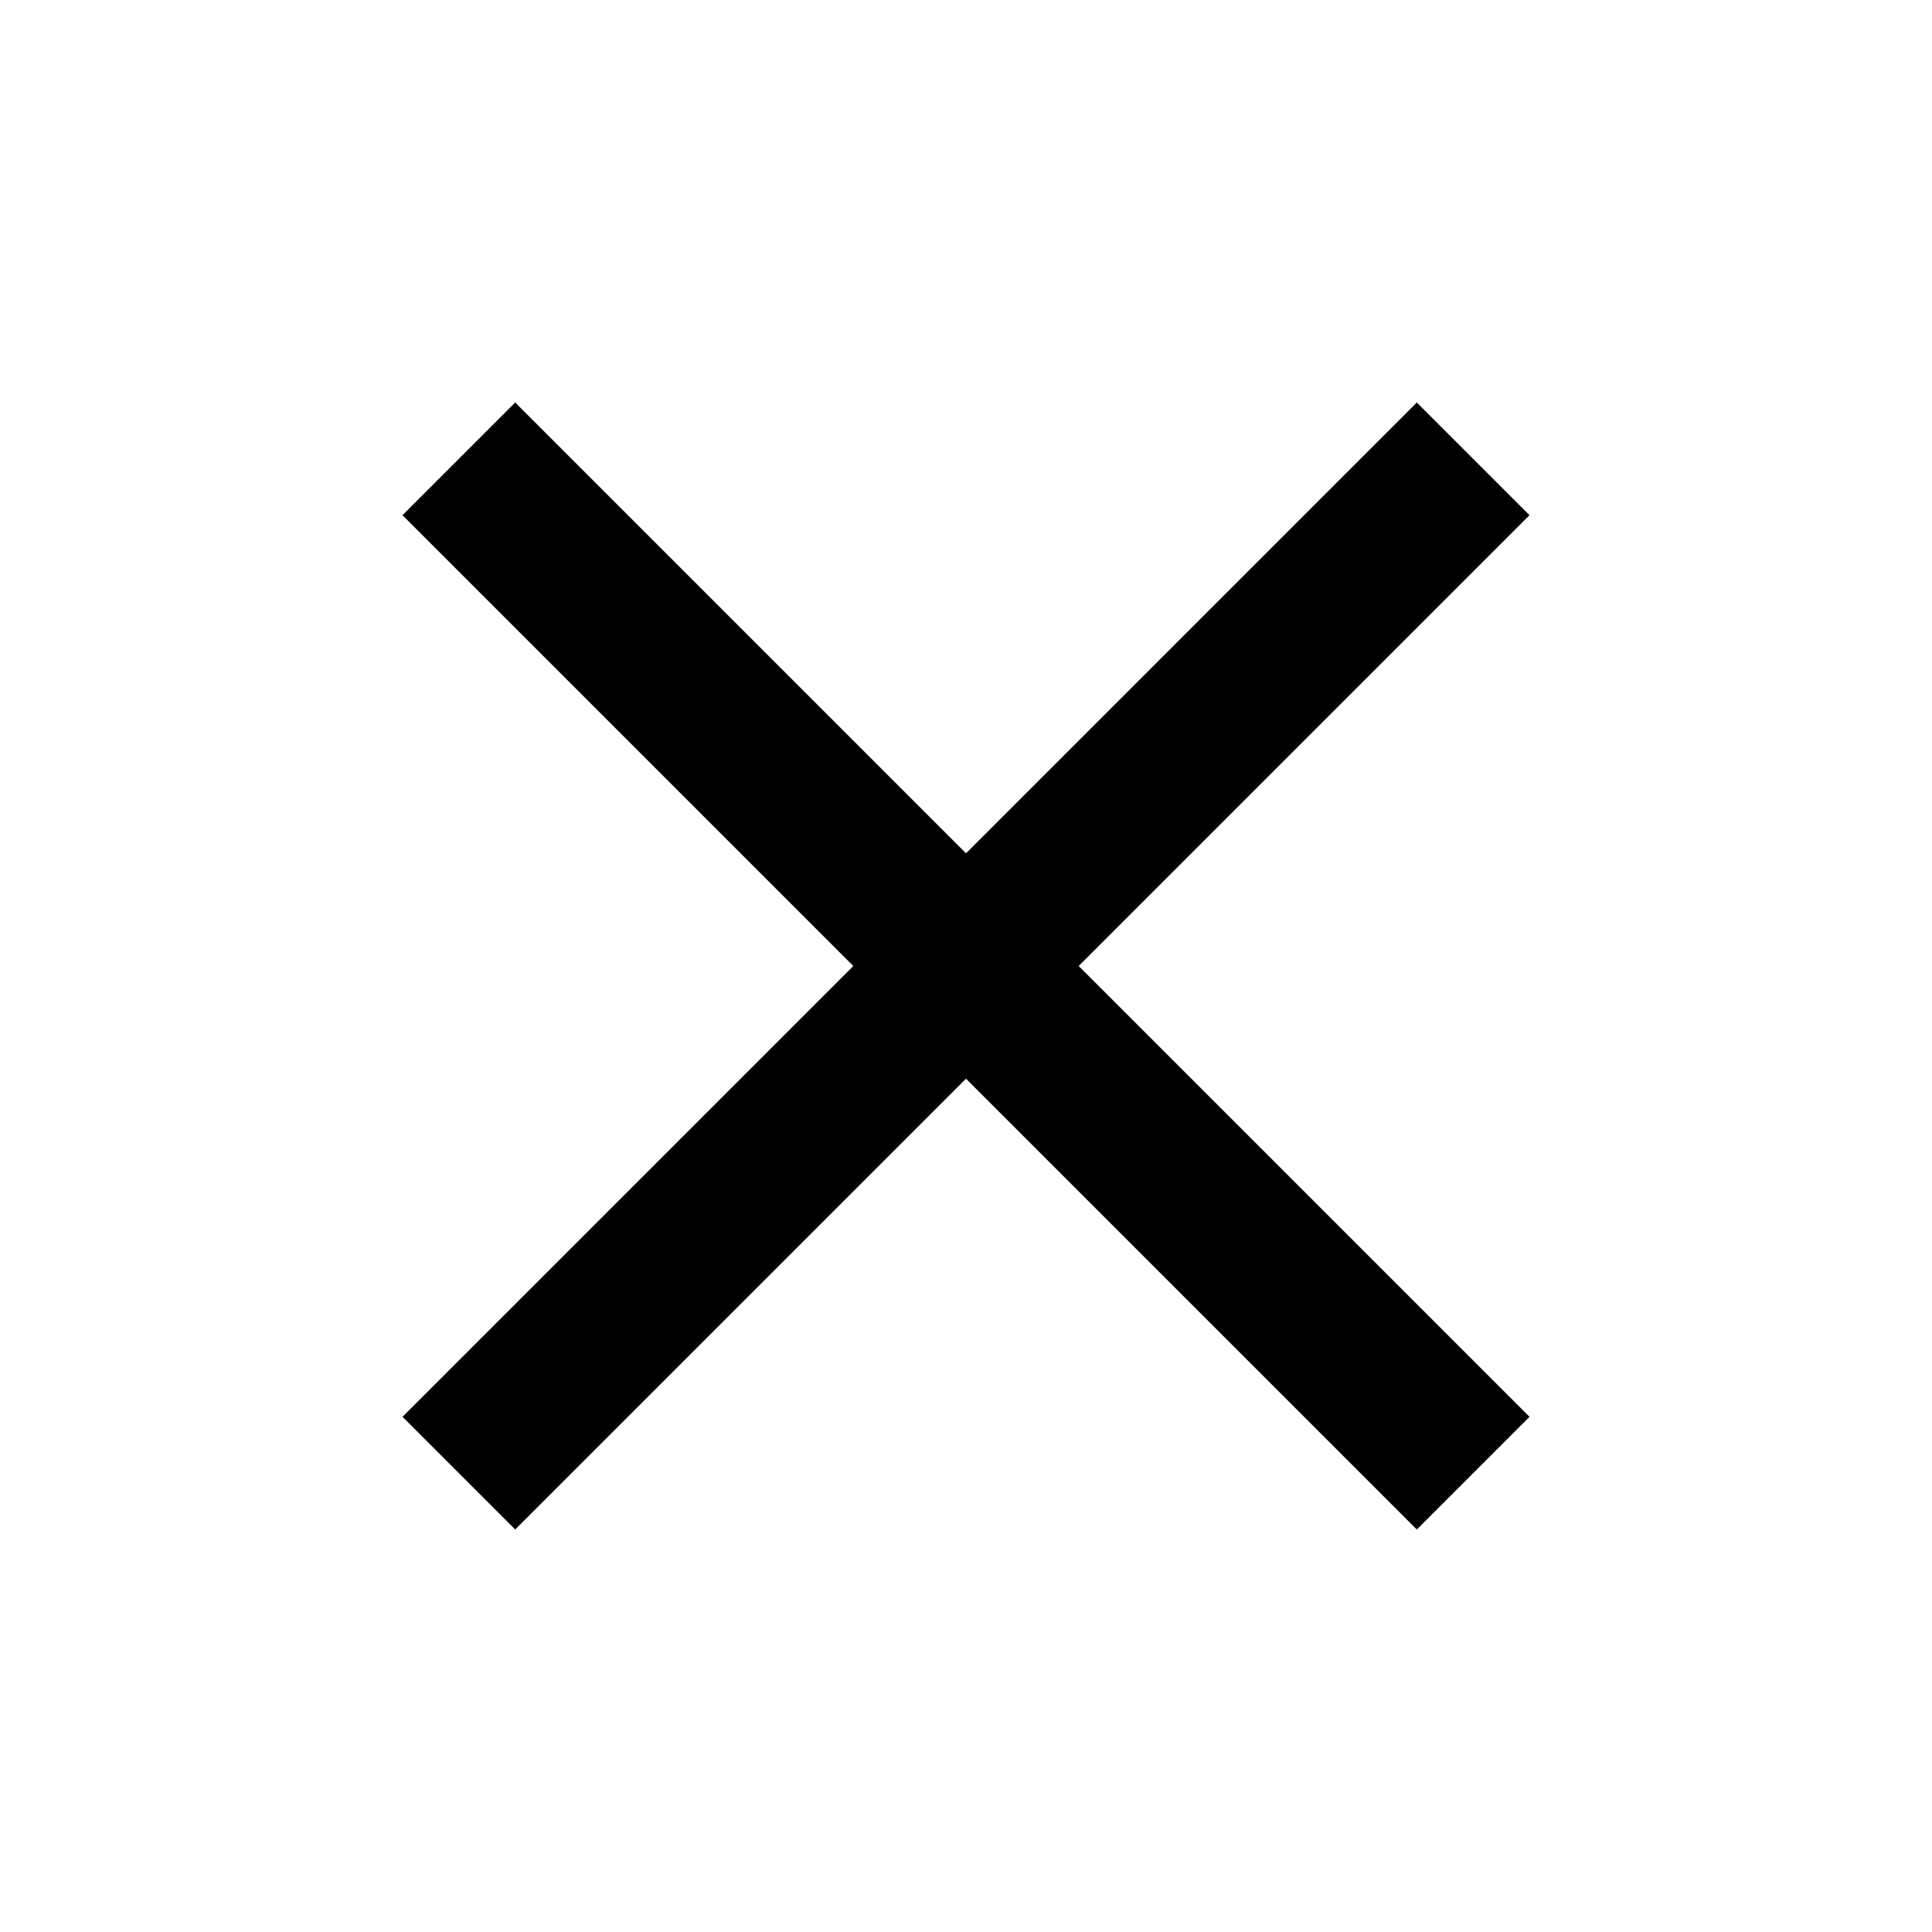
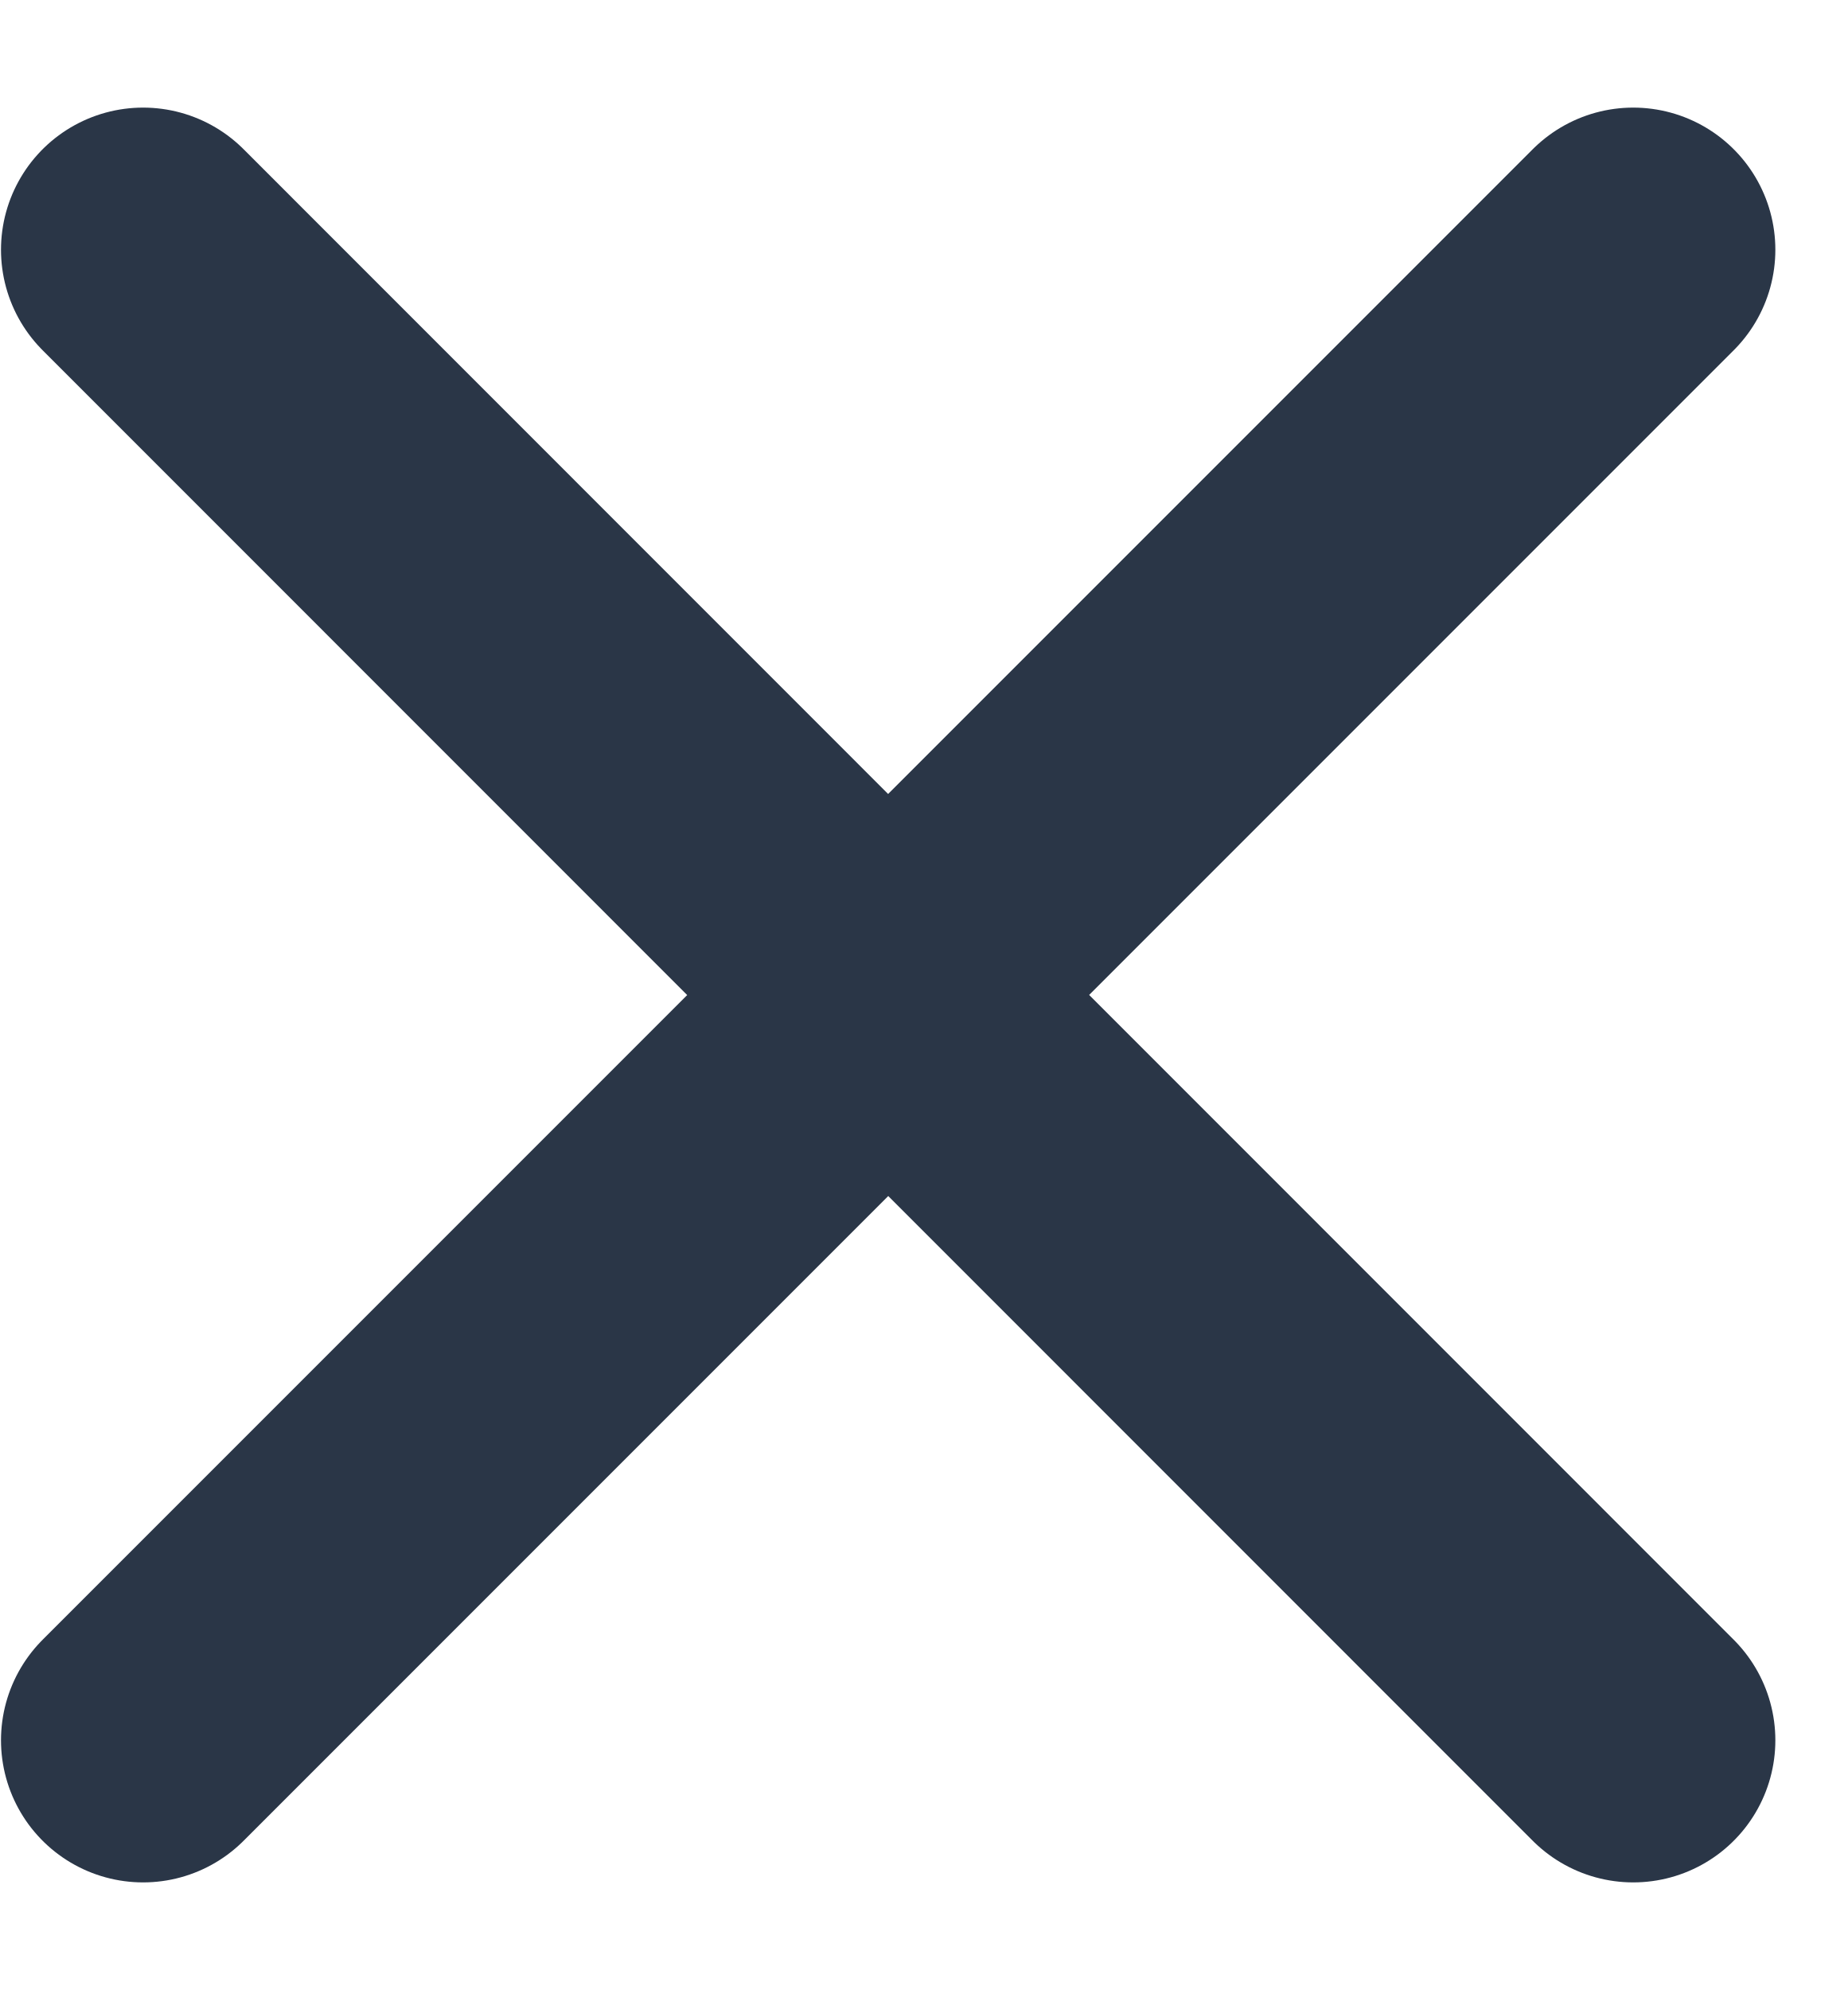
- <svg xmlns="http://www.w3.org/2000/svg" height="24" viewBox="0 -960 960 960" width="24">
-   <path d="m256-200-56-56 224-224-224-224 56-56 224 224 224-224 56 56-224 224 224 224-56 56-224-224-224 224Z" />
+ <svg xmlns="http://www.w3.org/2000/svg" width="13" height="14" viewBox="0 0 13 14" fill="none">
+   <path d="M6.25 7L11.492 12.243M1.007 12.243L6.25 7L1.007 12.243ZM11.492 1.757L6.249 7L11.492 1.757ZM6.249 7L1.007 1.757L6.249 7Z" stroke="#2A3647" stroke-width="2" stroke-linecap="round" stroke-linejoin="round" />
</svg>
